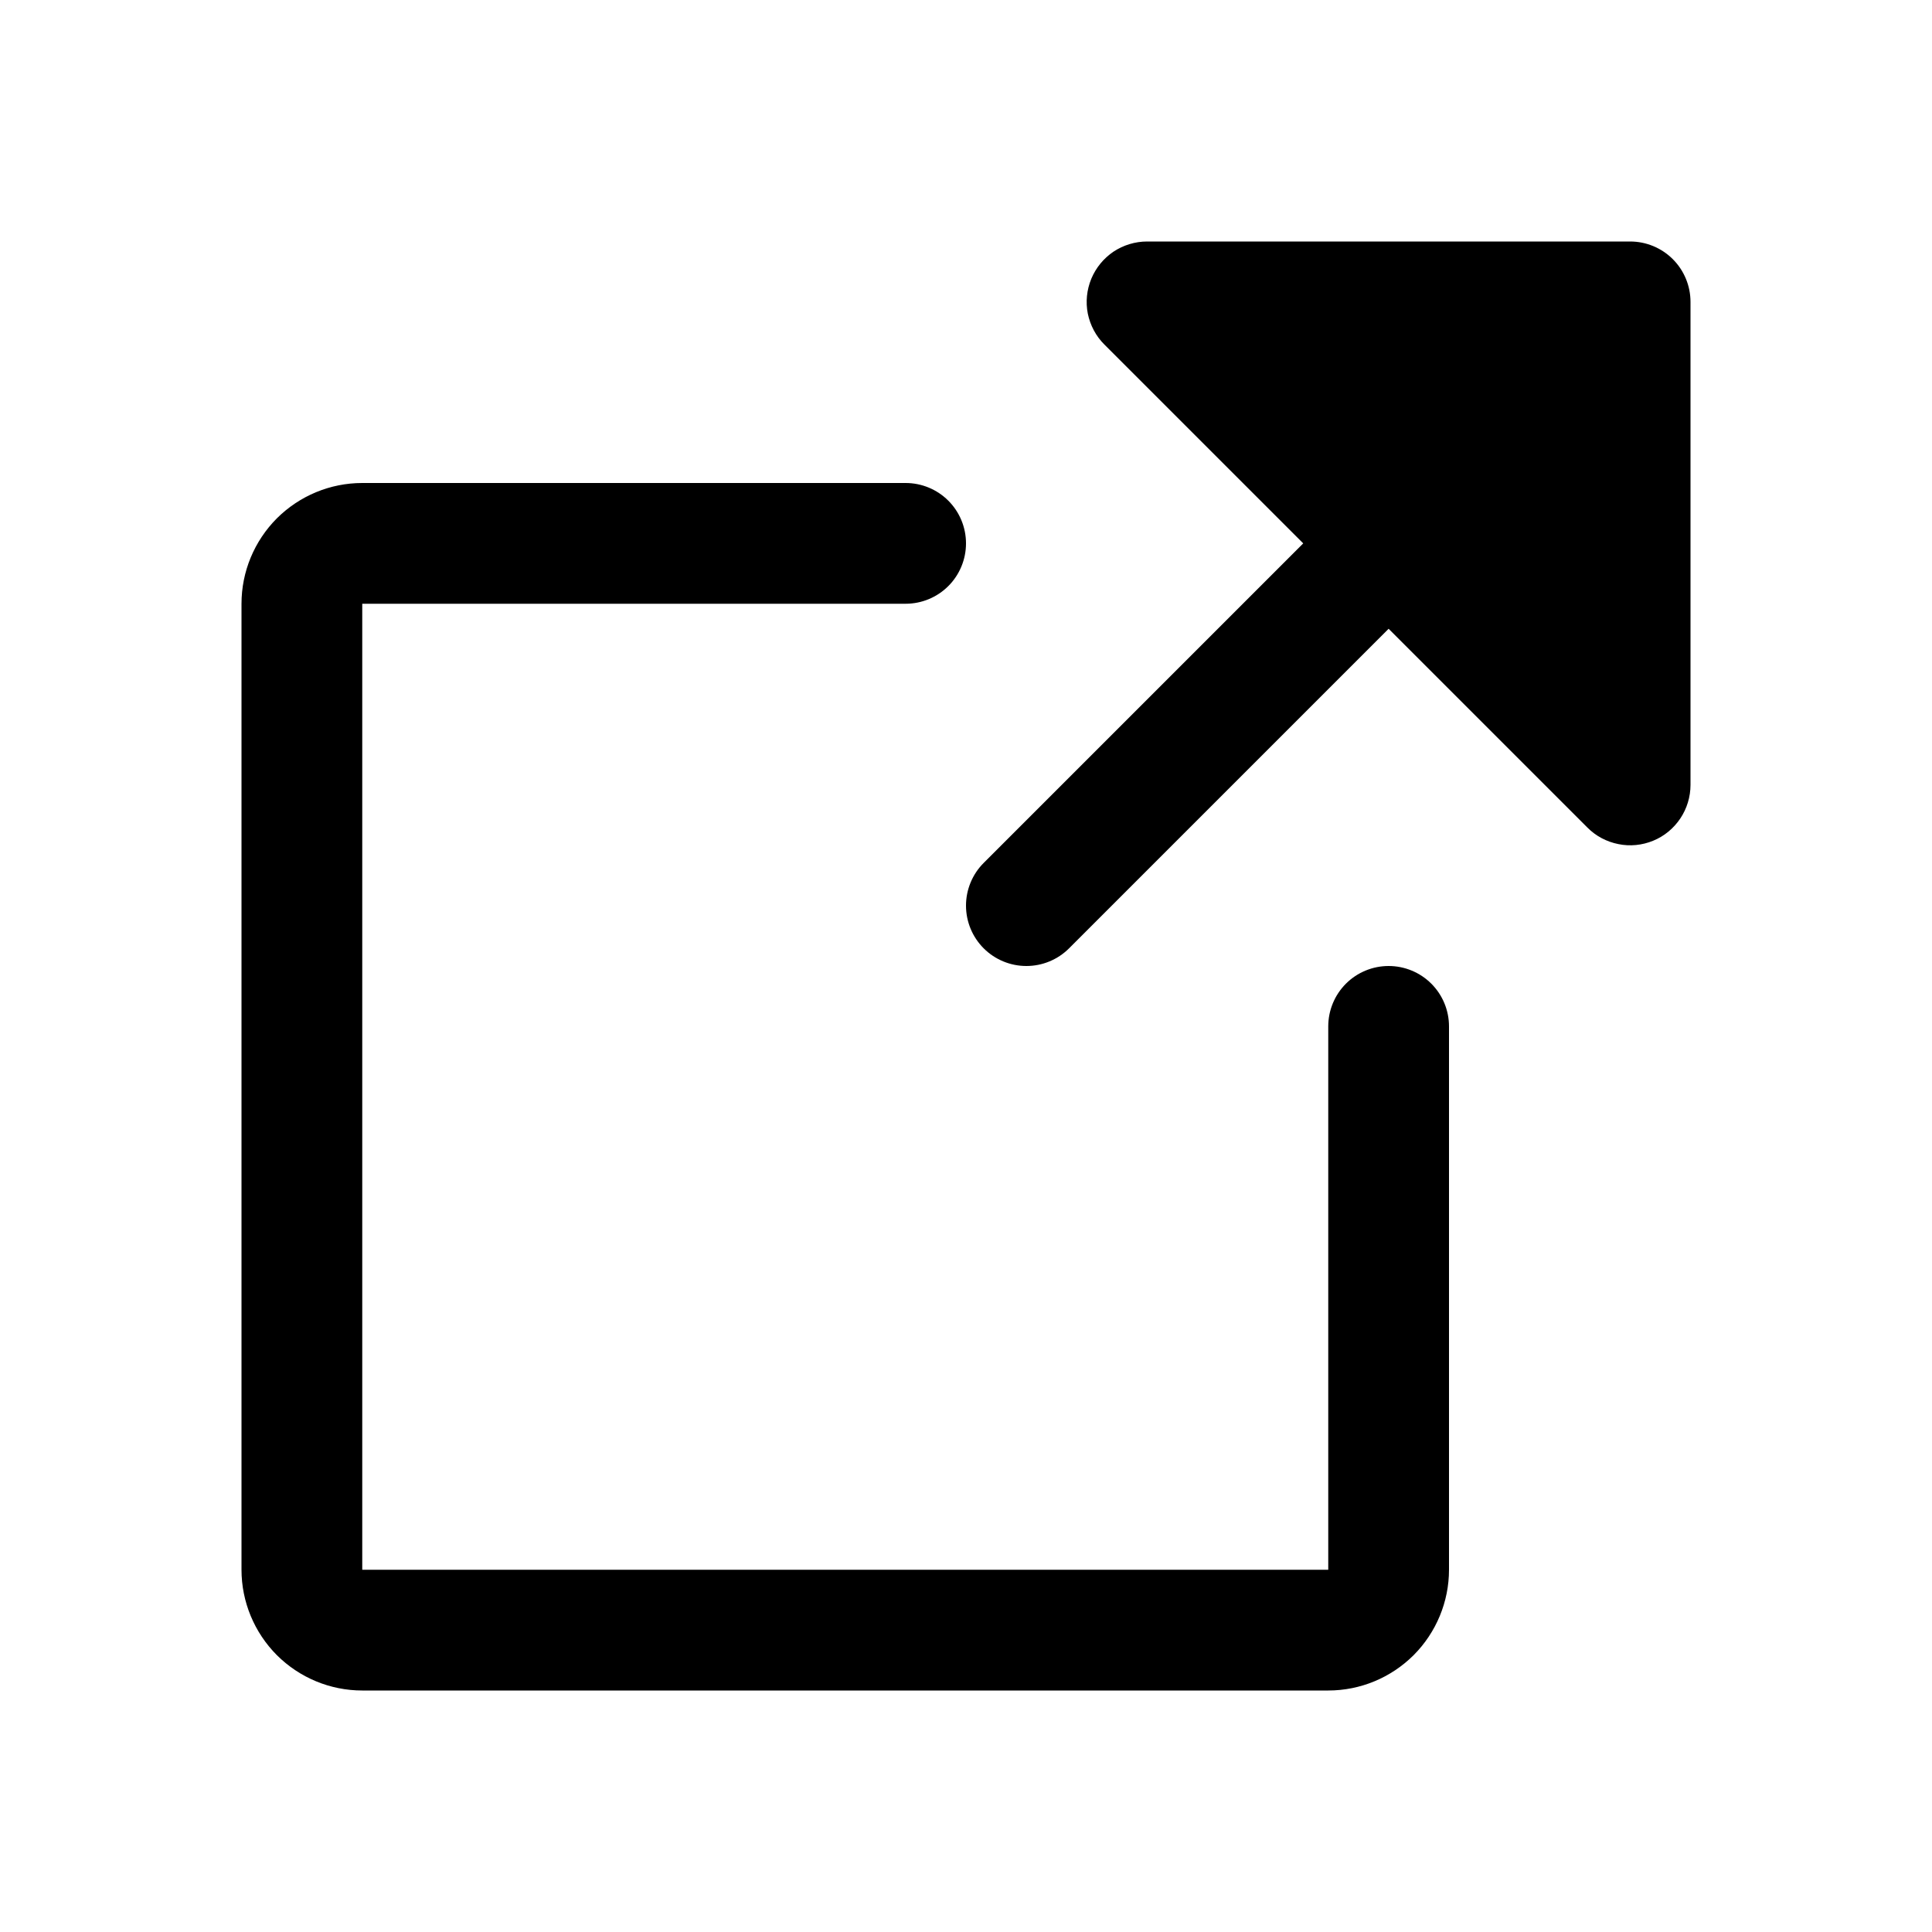
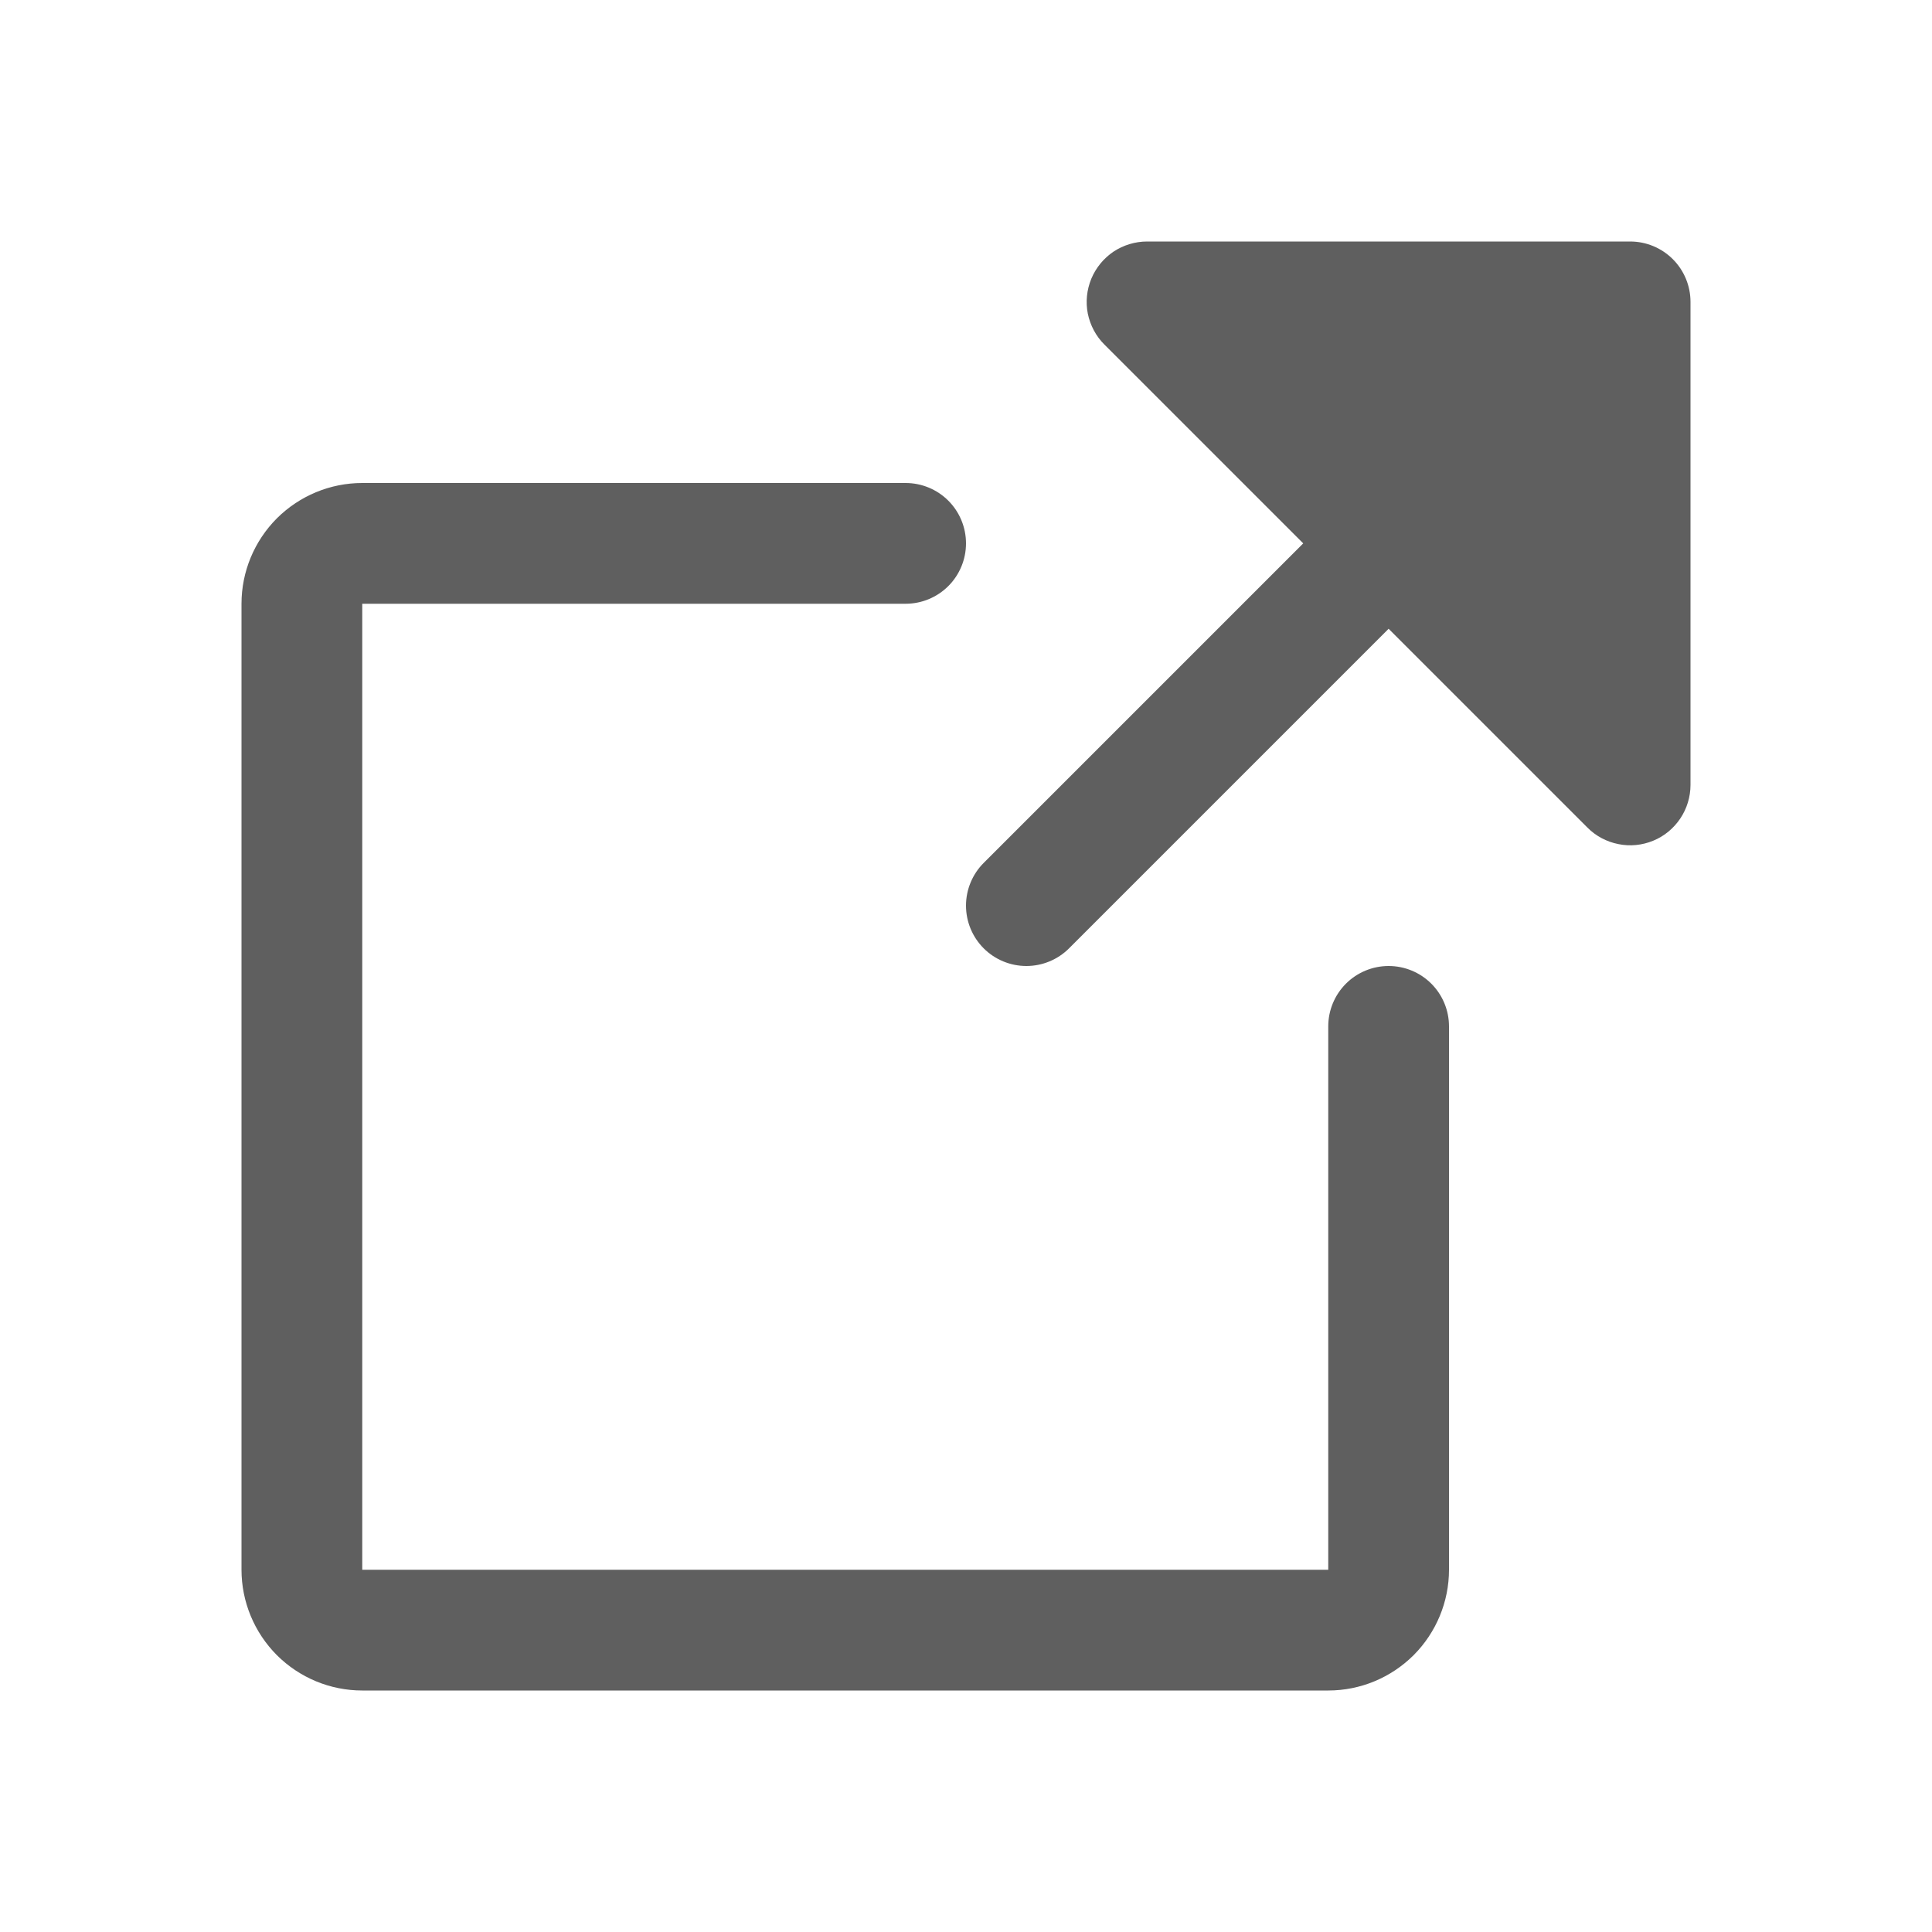
<svg xmlns="http://www.w3.org/2000/svg" width="20" height="20" viewBox="0 0 20 20" fill="none">
-   <path d="M15 10.625V16.25C15 16.581 14.868 16.899 14.634 17.134C14.399 17.368 14.082 17.5 13.75 17.5H3.75C3.418 17.5 3.101 17.368 2.866 17.134C2.632 16.899 2.5 16.581 2.5 16.25V6.25C2.5 5.918 2.632 5.601 2.866 5.366C3.101 5.132 3.418 5 3.75 5H9.375C9.541 5 9.7 5.066 9.817 5.183C9.934 5.3 10 5.459 10 5.625C10 5.791 9.934 5.95 9.817 6.067C9.7 6.184 9.541 6.25 9.375 6.25H3.75V16.25H13.75V10.625C13.75 10.459 13.816 10.3 13.933 10.183C14.05 10.066 14.209 10 14.375 10C14.541 10 14.7 10.066 14.817 10.183C14.934 10.3 15 10.459 15 10.625ZM17.5 3.125C17.5 2.959 17.434 2.8 17.317 2.683C17.2 2.566 17.041 2.5 16.875 2.5H11.875C11.751 2.5 11.63 2.537 11.527 2.605C11.425 2.674 11.345 2.771 11.297 2.886C11.25 3 11.237 3.126 11.261 3.247C11.286 3.368 11.345 3.48 11.433 3.567L13.491 5.625L10.183 8.933C10.066 9.05 10 9.209 10 9.375C10 9.541 10.066 9.7 10.183 9.817C10.3 9.934 10.459 10 10.625 10C10.791 10 10.95 9.934 11.067 9.817L14.375 6.509L16.433 8.567C16.52 8.655 16.632 8.714 16.753 8.738C16.874 8.763 17 8.75 17.114 8.703C17.229 8.656 17.326 8.575 17.395 8.472C17.463 8.37 17.5 8.249 17.5 8.125V3.125Z" fill="black" />
+   <path d="M15 10.625V16.25C15 16.581 14.868 16.899 14.634 17.134C14.399 17.368 14.082 17.5 13.75 17.5H3.75C3.418 17.5 3.101 17.368 2.866 17.134C2.632 16.899 2.5 16.581 2.5 16.25V6.25C2.5 5.918 2.632 5.601 2.866 5.366C3.101 5.132 3.418 5 3.75 5H9.375C9.541 5 9.7 5.066 9.817 5.183C9.934 5.3 10 5.459 10 5.625C10 5.791 9.934 5.95 9.817 6.067C9.7 6.184 9.541 6.25 9.375 6.25H3.75V16.25H13.75V10.625C13.75 10.459 13.816 10.3 13.933 10.183C14.05 10.066 14.209 10 14.375 10C14.541 10 14.7 10.066 14.817 10.183C14.934 10.3 15 10.459 15 10.625ZM17.5 3.125C17.5 2.959 17.434 2.8 17.317 2.683C17.2 2.566 17.041 2.5 16.875 2.5H11.875C11.751 2.5 11.63 2.537 11.527 2.605C11.425 2.674 11.345 2.771 11.297 2.886C11.25 3 11.237 3.126 11.261 3.247C11.286 3.368 11.345 3.48 11.433 3.567L13.491 5.625L10.183 8.933C10.066 9.05 10 9.209 10 9.375C10 9.541 10.066 9.7 10.183 9.817C10.3 9.934 10.459 10 10.625 10C10.791 10 10.95 9.934 11.067 9.817L14.375 6.509L16.433 8.567C16.52 8.655 16.632 8.714 16.753 8.738C16.874 8.763 17 8.75 17.114 8.703C17.229 8.656 17.326 8.575 17.395 8.472C17.463 8.37 17.5 8.249 17.5 8.125V3.125Z" fill="#5F5F5F" />
</svg>
